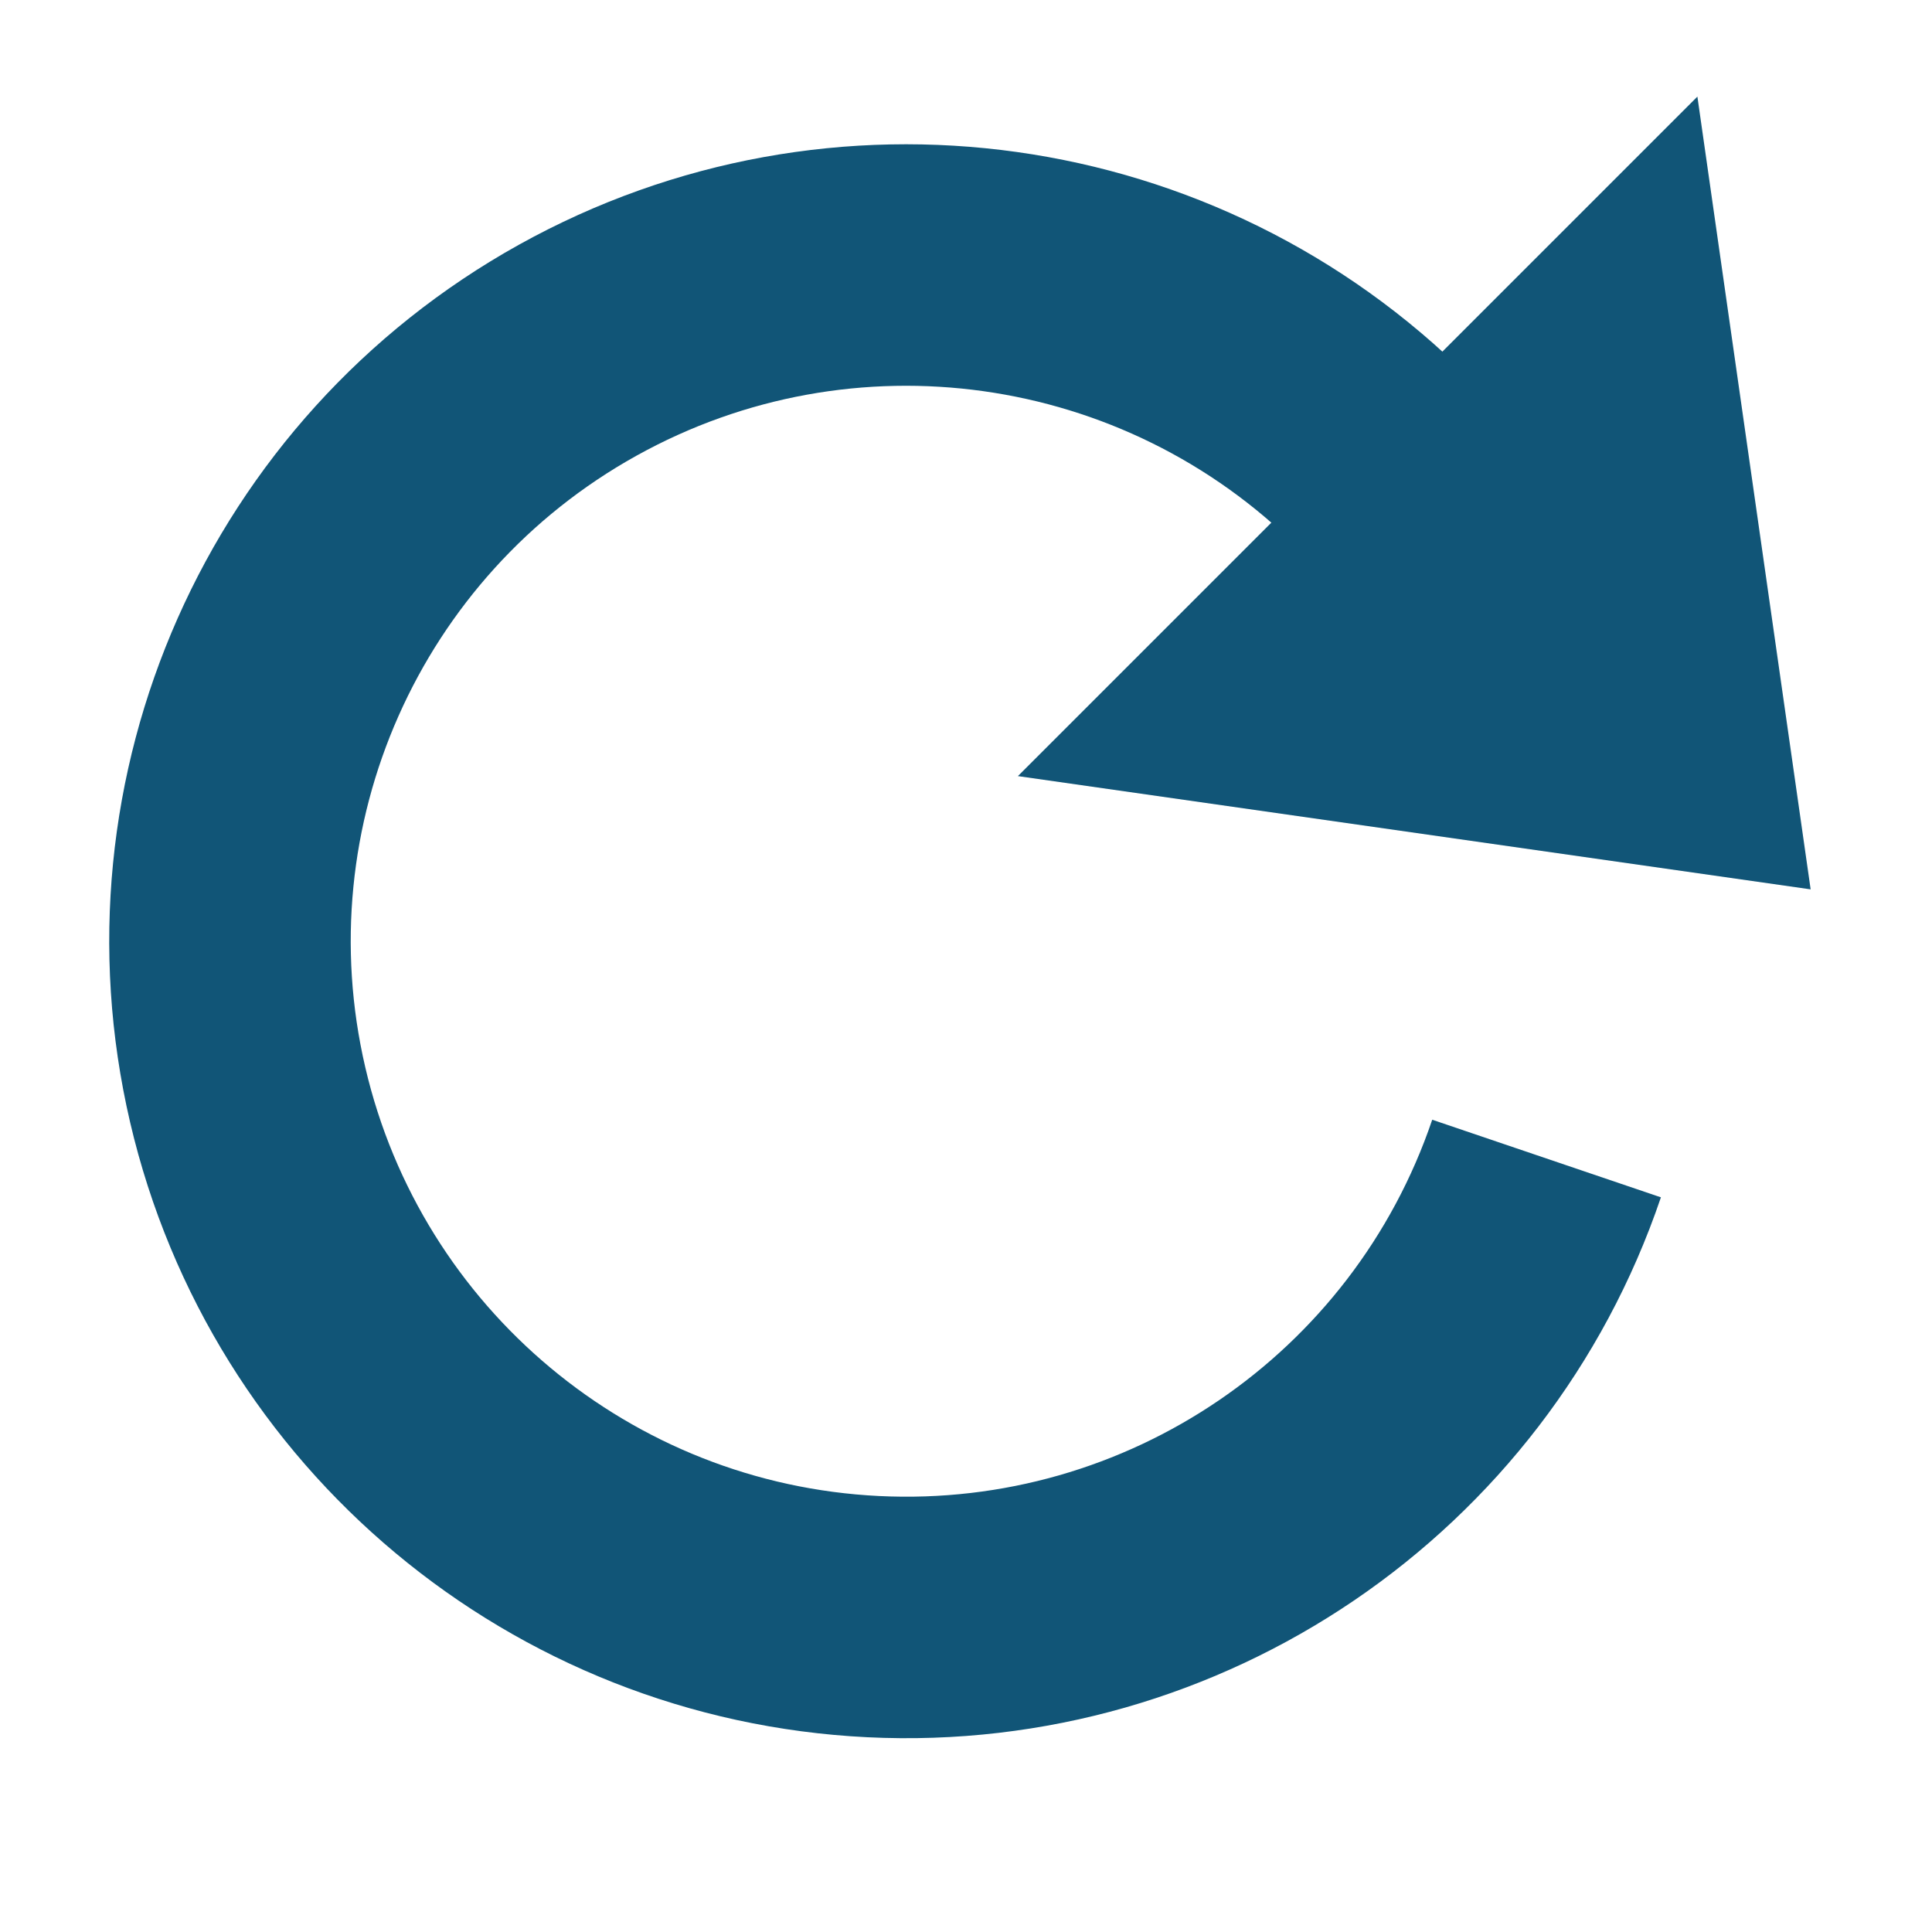
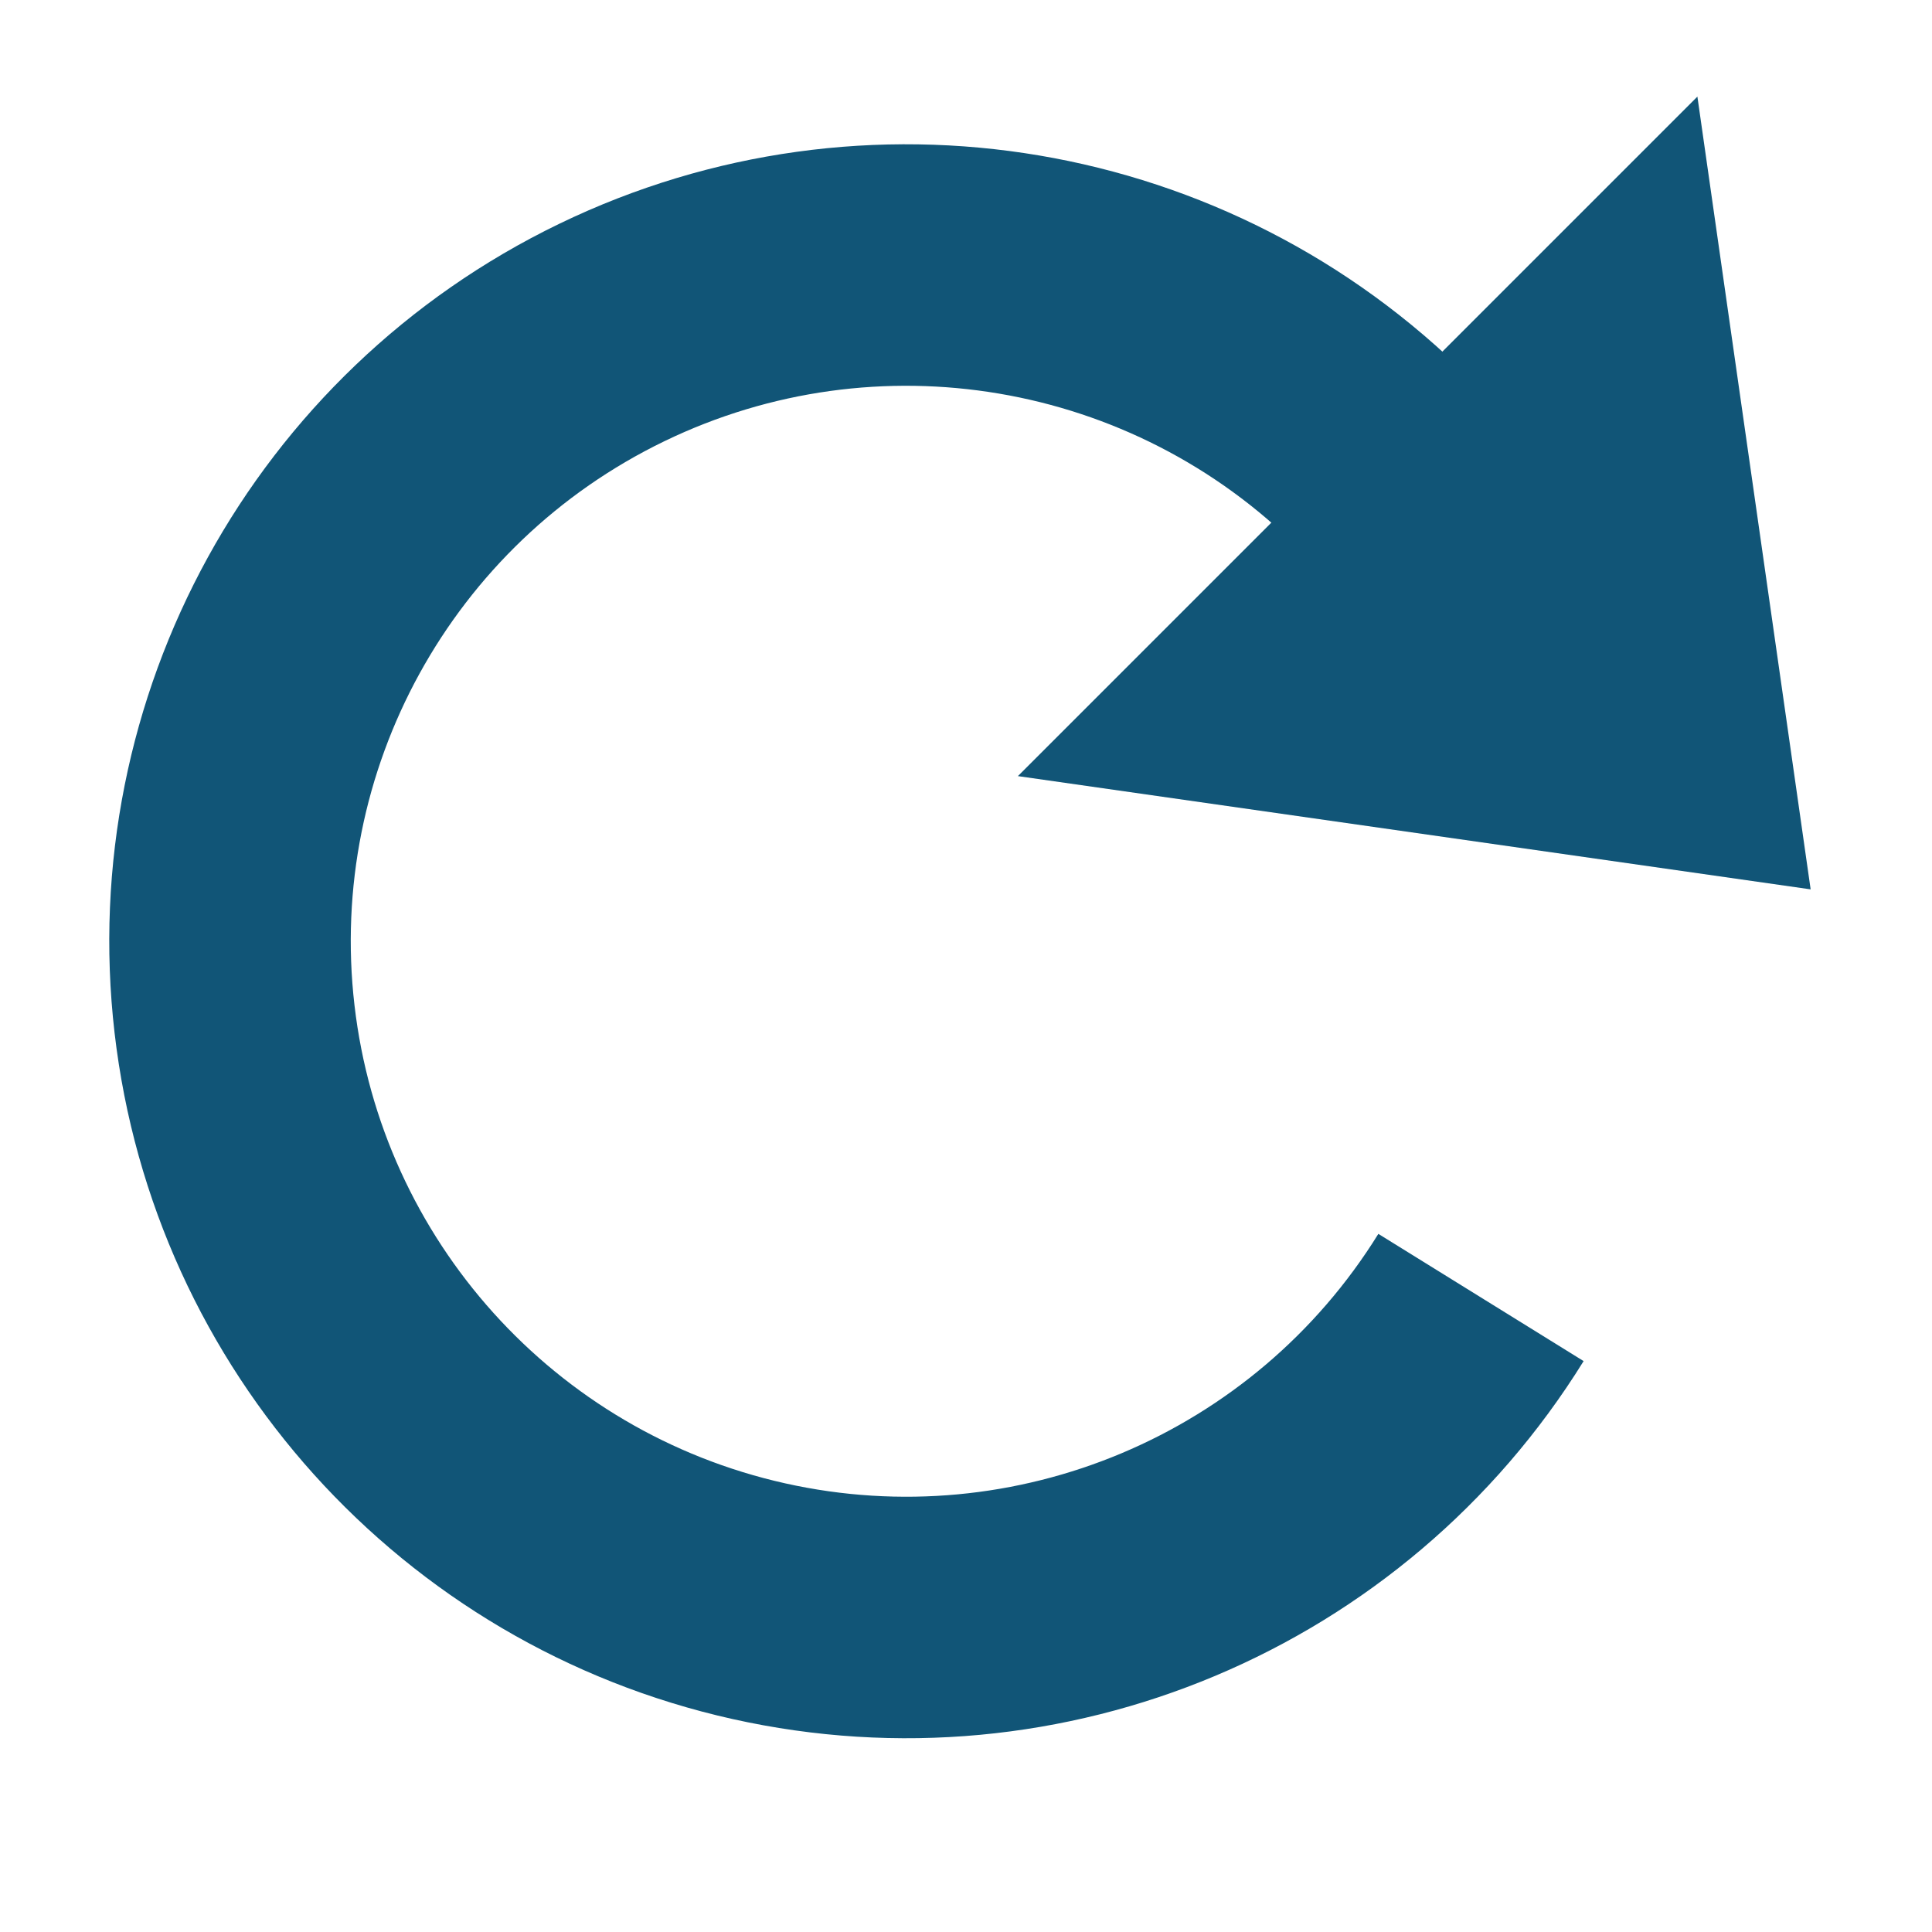
<svg xmlns="http://www.w3.org/2000/svg" width="640" height="640" id="svg2" version="1.1">
  <defs id="defs4">
    <marker orient="auto" refY="0.0" refX="0.0" id="TriangleInM" style="overflow:visible">
      <path id="path3732" d="M 5.77,0.0 L -2.88,5.0 L -2.88,-5.0 L 5.77,0.0 z " style="fill-rule:evenodd;stroke:#000000;stroke-width:1.0pt;marker-start:none" transform="scale(-0.4)" />
    </marker>
    <marker orient="auto" refY="0.0" refX="0.0" id="TriangleOutM" style="overflow:visible">
      <path id="path3741" d="M 5.77,0.0 L -2.88,5.0 L -2.88,-5.0 L 5.77,0.0 z " style="fill-rule:evenodd;stroke:#000000;stroke-width:1.0pt;marker-start:none" transform="scale(0.4)" />
    </marker>
    <marker orient="auto" refY="0.0" refX="0.0" id="TriangleInL" style="overflow:visible">
      <path id="path3729" d="M 5.77,0.0 L -2.88,5.0 L -2.88,-5.0 L 5.77,0.0 z " style="fill-rule:evenodd;stroke:#000000;stroke-width:1.0pt;marker-start:none" transform="scale(-0.8)" />
    </marker>
    <marker orient="auto" refY="0.0" refX="0.0" id="Arrow2Lstart" style="overflow:visible">
      <path id="path3613" style="font-size:12.0;fill-rule:evenodd;stroke-width:0.625;stroke-linejoin:round" d="M 8.719,4.034 L -2.207,0.016 L 8.719,-4.002 C 6.973,-1.63 6.983,1.616 8.719,4.034 z " transform="scale(1.1) translate(1,0)" />
    </marker>
    <marker orient="auto" refY="0.0" refX="0.0" id="Arrow1Lend" style="overflow:visible;">
      <path id="path3598" d="M 0.0,0.0 L 5.0,-5.0 L -12.5,0.0 L 5.0,5.0 L 0.0,0.0 z " style="fill-rule:evenodd;stroke:#000000;stroke-width:1.0pt;marker-start:none;" transform="scale(0.8) rotate(180) translate(12.5,0)" />
    </marker>
    <marker orient="auto" refY="0.0" refX="0.0" id="Arrow2Lend" style="overflow:visible;">
      <path id="path3616" style="font-size:12.0;fill-rule:evenodd;stroke-width:0.625;stroke-linejoin:round;" d="M 8.719,4.034 L -2.207,0.016 L 8.719,-4.002 C 6.973,-1.63 6.983,1.616 8.719,4.034 z " transform="scale(1.1) rotate(180) translate(1,0)" />
    </marker>
  </defs>
  <g id="layer1" transform="translate(0,-412.3622)" style="display:inline" />
  <g id="layer2" style="display:inline">
    <g id="g5423">
-       <path transform="matrix(0.7071068,0.7071068,-0.7071068,0.7071068,300.201,-140.7493)" d="M 520.888,220.905 A 224,224 0 1 1 320,96" id="path2818" style="fill:none;stroke:#115577;stroke-width:80;stroke-linecap:butt;stroke-linejoin:miter;stroke-miterlimit:0;stroke-opacity:1;stroke-dasharray:none;marker-end:none;display:inline" />
+       <path transform="matrix(0.7071068,0.7071068,-0.7071068,0.7071068,300.201,-140.7493)" d="M 538.074,268.815 A 224,224 0 1 1 320,96" id="path2818" style="fill:none;stroke:#115577;stroke-width:80;stroke-linecap:butt;stroke-linejoin:miter;stroke-miterlimit:0;stroke-opacity:1;stroke-dasharray:none;marker-end:none;display:inline" />
      <path id="path5400" d="M 562.283,32 337.186,257.097 599.799,294.613 562.283,32 z" style="fill:#115577;fill-opacity:1;stroke:none" />
    </g>
  </g>
</svg>
